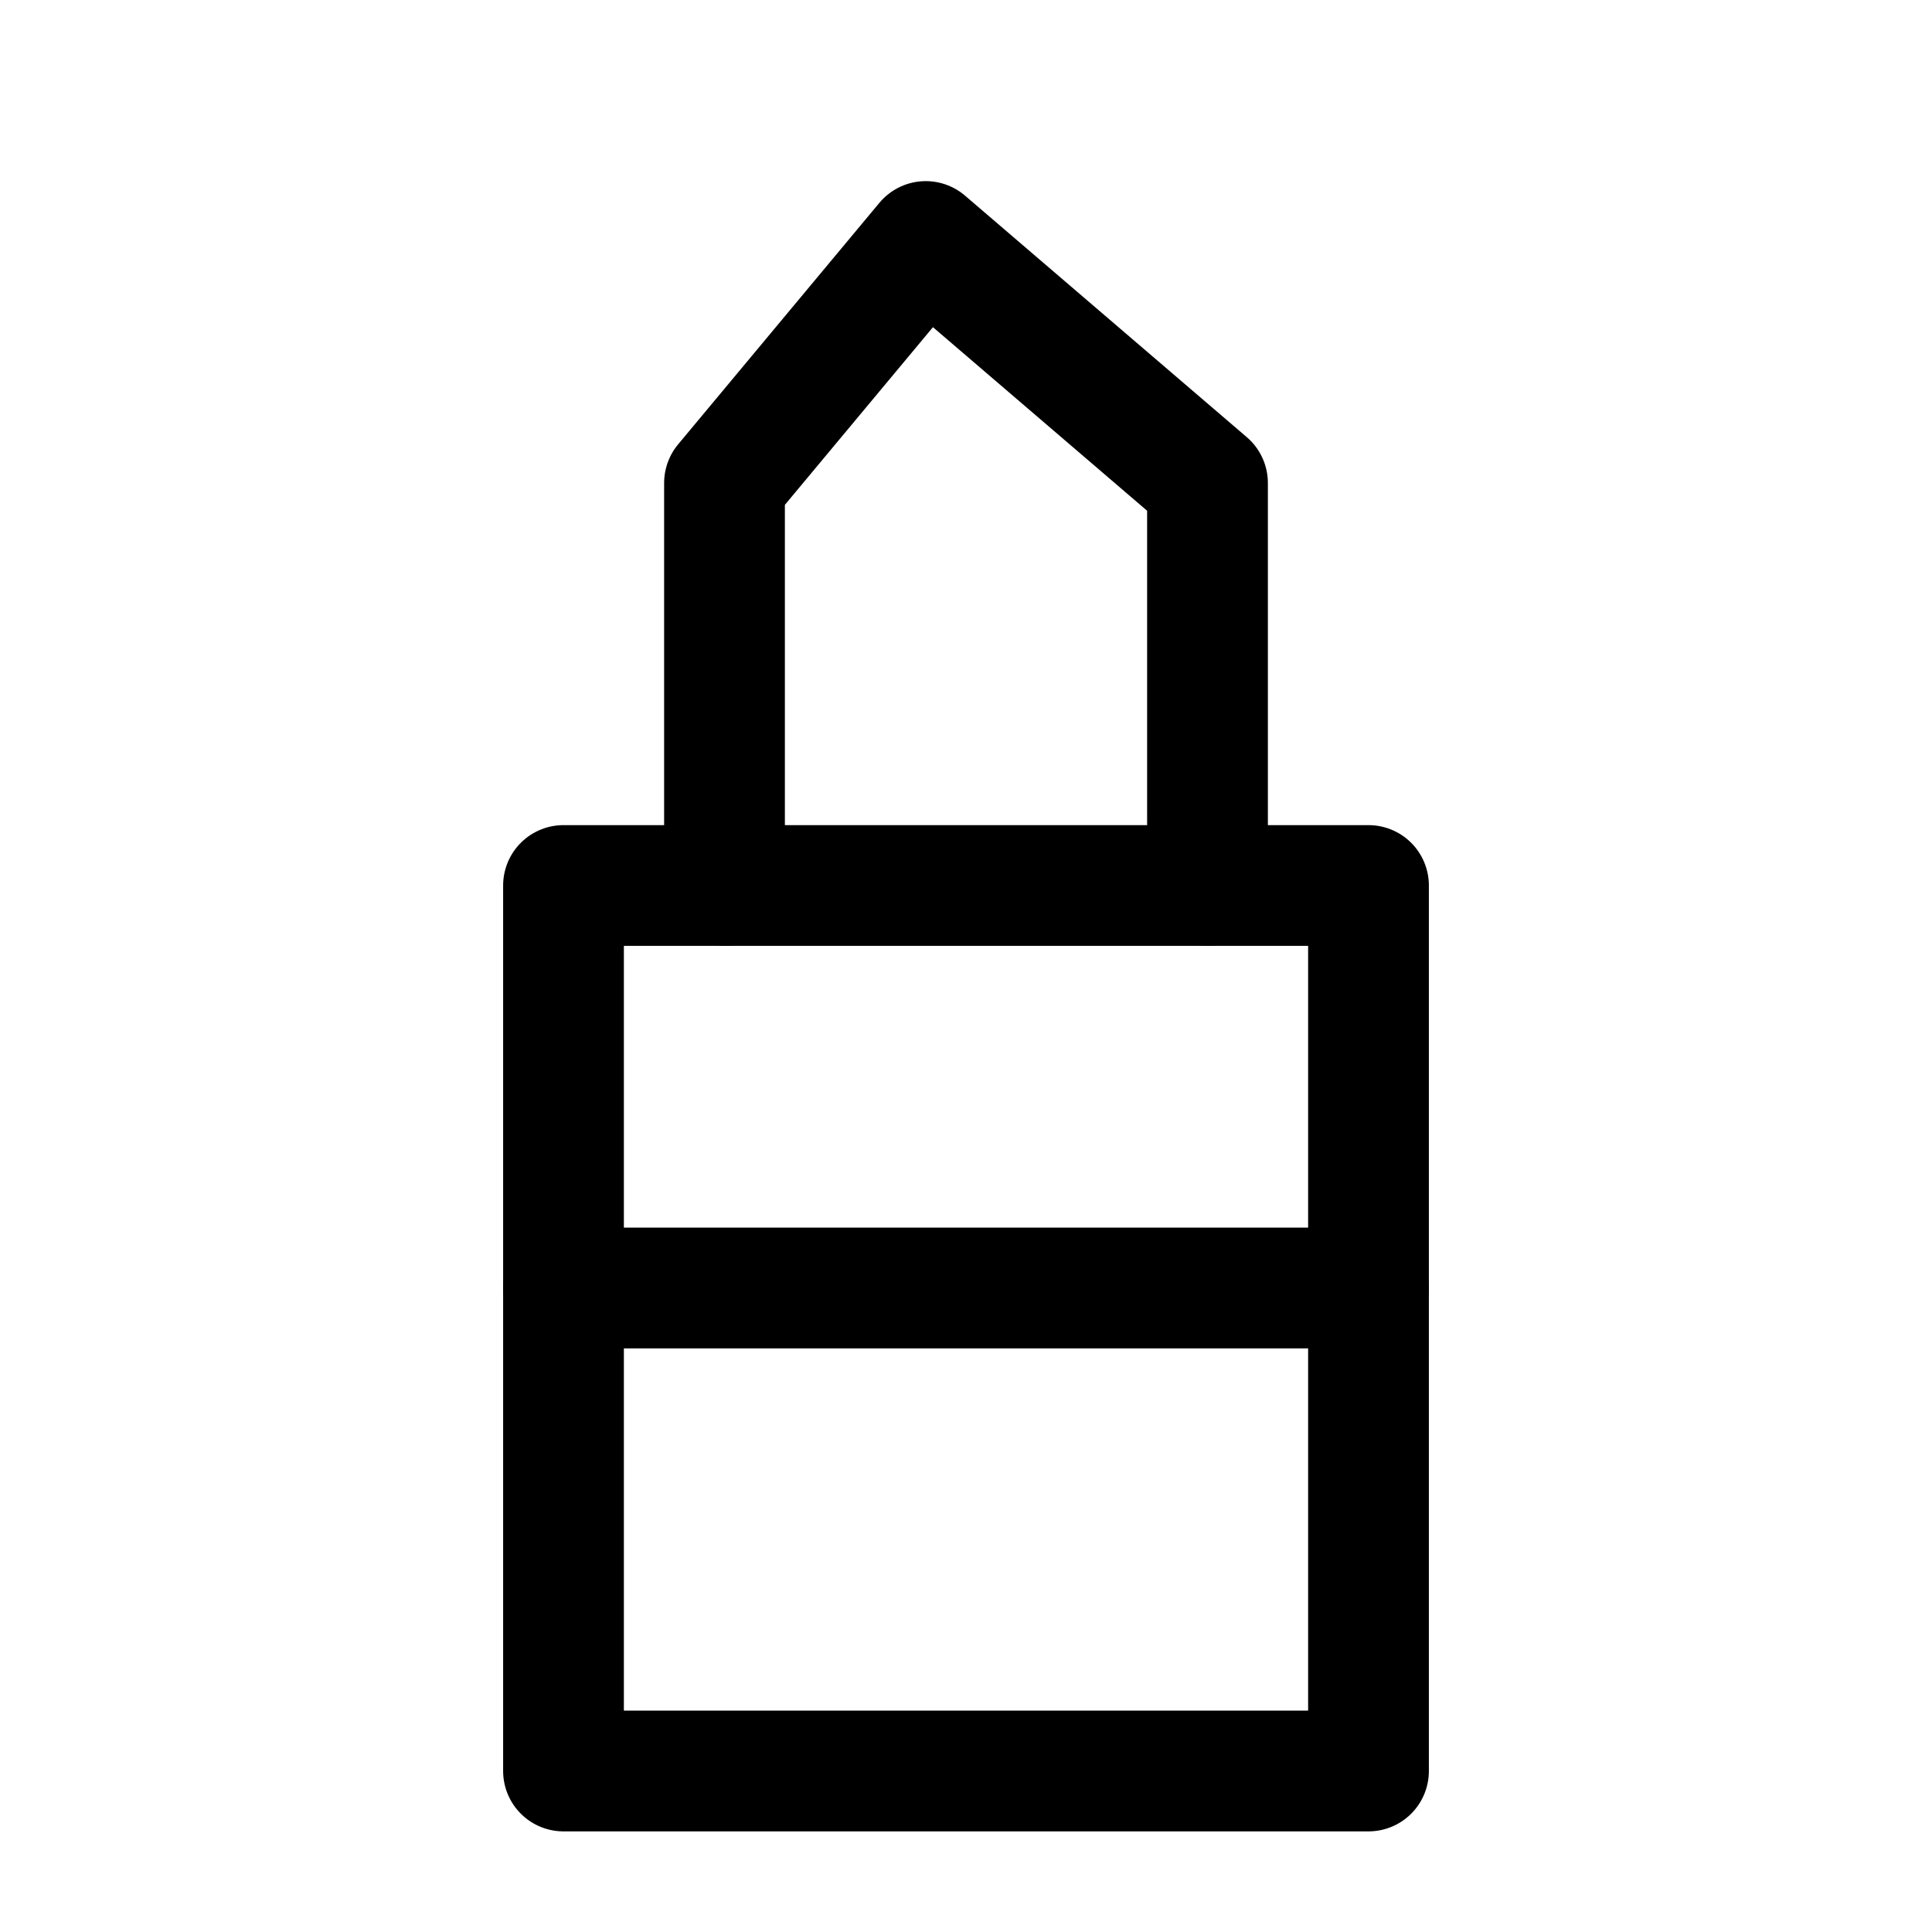
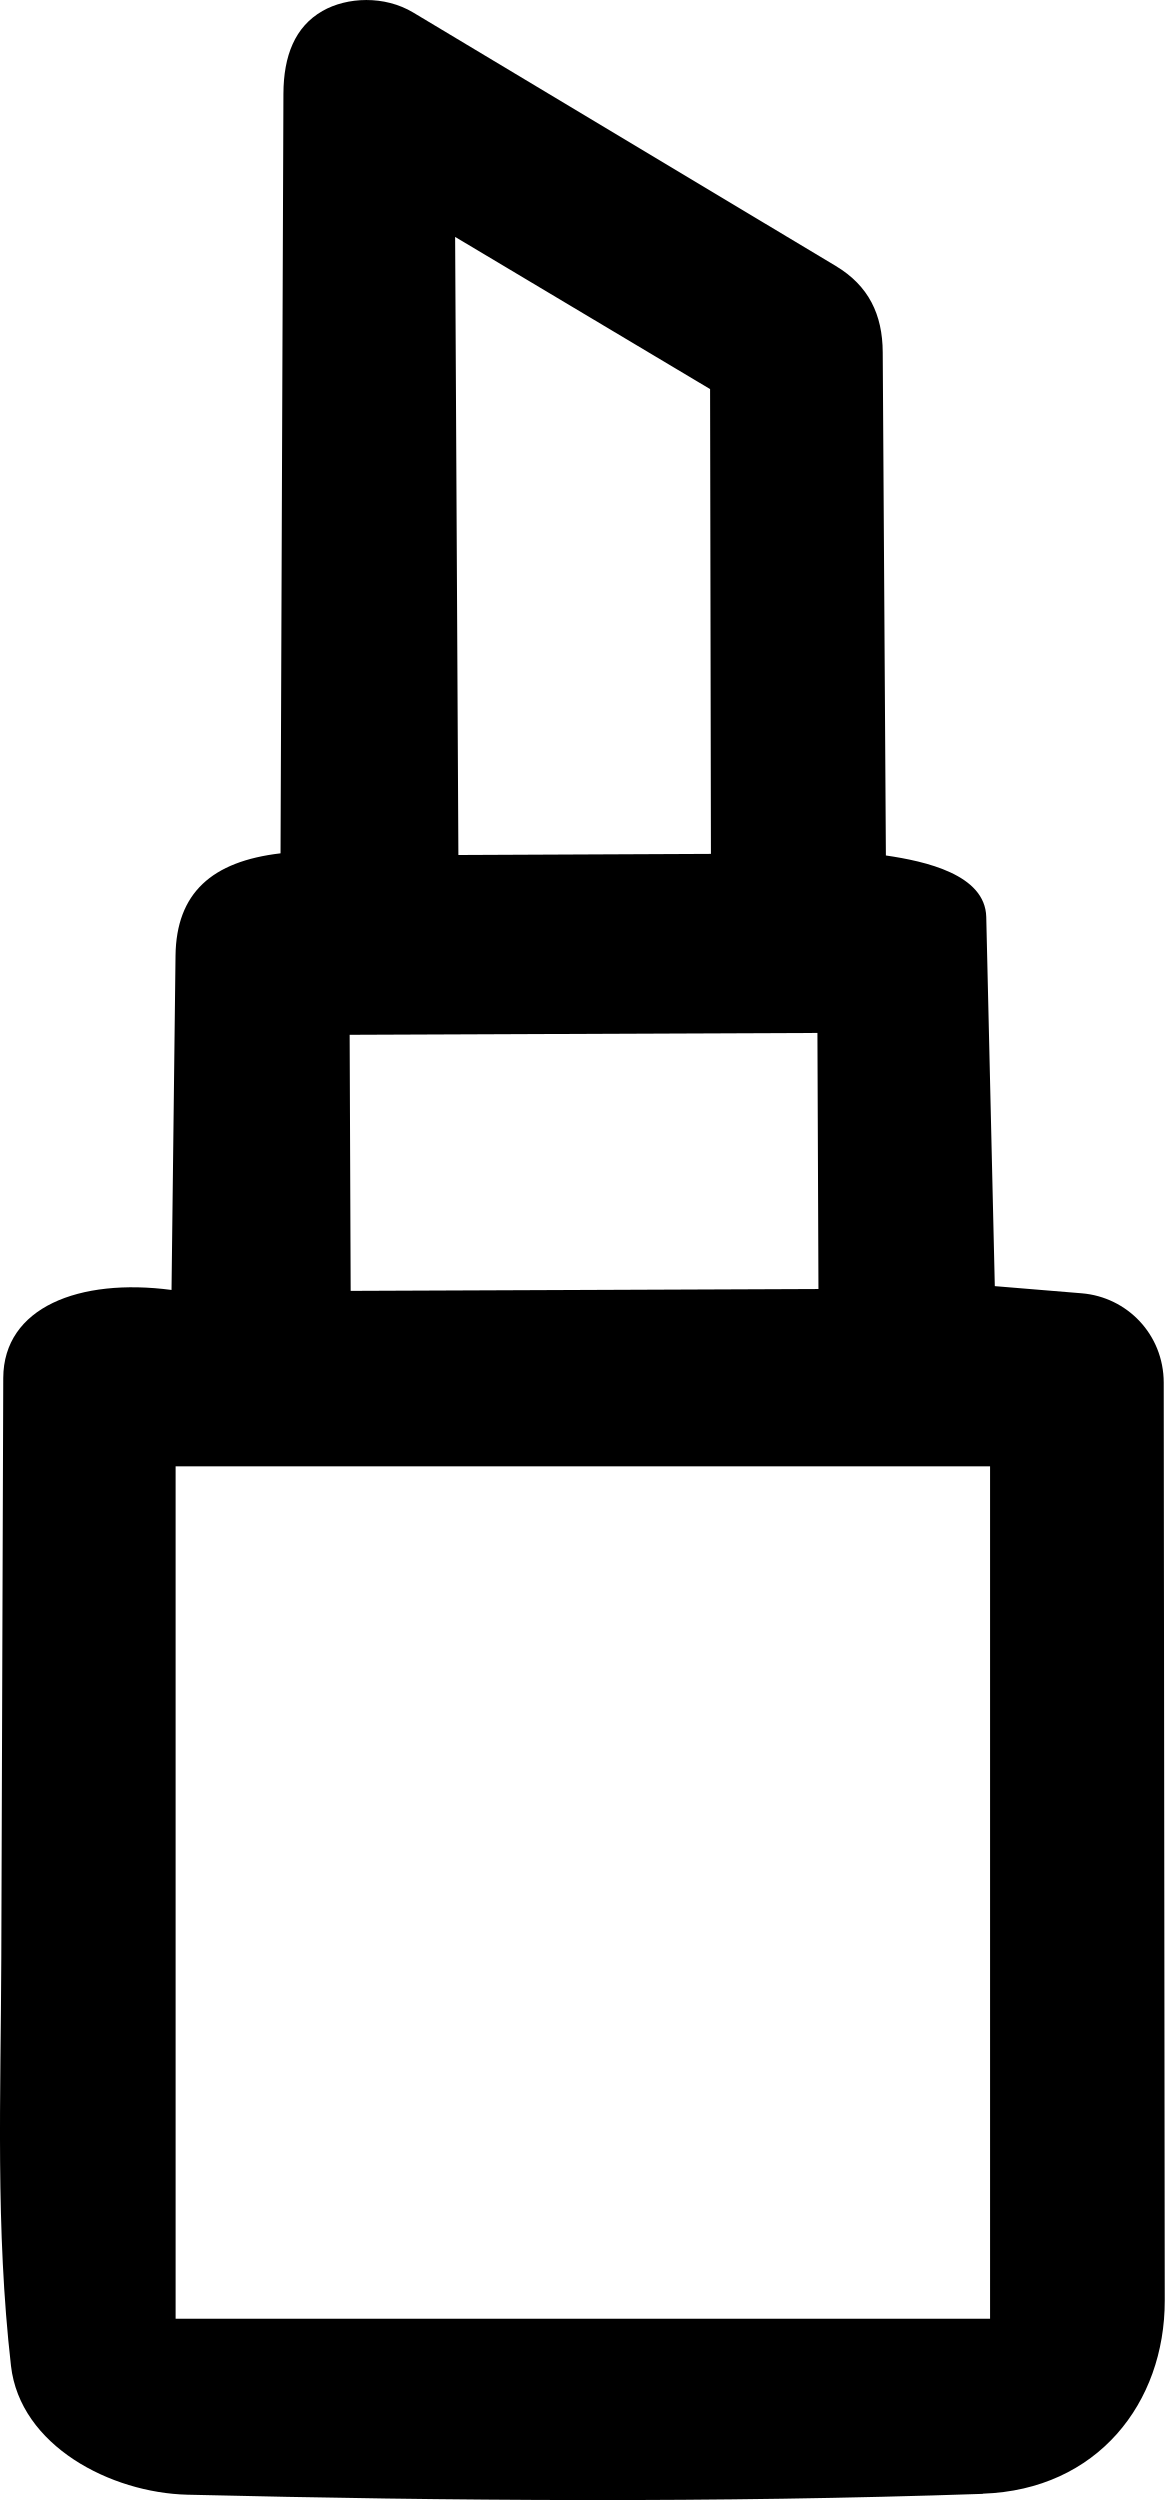
- <svg xmlns="http://www.w3.org/2000/svg" width="24" height="24" viewBox="0 0 24 24" fill="none" stroke="currentColor" stroke-width="1.5" stroke-linecap="round" stroke-linejoin="round">
-   <path d="M7 11h10v11H7z" />
-   <path d="M9 11V6l2.5-3L15 6v5" />
-   <path d="M7 16h10" />
+ <svg xmlns="http://www.w3.org/2000/svg" id="Layer_2" data-name="Layer 2" viewBox="0 0 125.23 268.77">
+   <g id="Layer_1-2" data-name="Layer 1">
+     <path d="M105.67,268.11c-28.95.98-56.91.77-85.53.09-8.24-.2-17.98-5.26-18.96-13.86-1.68-14.76-1.09-29.04-1.04-43.89l.21-62.31c.03-7.59,8.16-10.77,18.09-9.46l.43-35.93c.08-6.75,3.91-10.15,11.29-11.01l.31-81.68c.02-4.05,1.23-7.18,4.2-8.88,2.64-1.51,6.67-1.69,9.76.17l45.43,27.25c3.53,2.12,5.02,5.22,5.04,9.27l.34,54.1c4.24.62,10.68,2.04,10.79,6.61l.92,39.69,9.35.77c4.86.4,8.8,4.41,8.81,9.61l.11,98.68c.01,11-7.24,20.35-19.56,20.76ZM76.43,91.8l-.09-49.97-27.41-16.36.35,66.45,27.15-.12ZM87.88,111.05l-50.29.2.11,27.53,50.29-.2-.11-27.53ZM106.44,157.64H18.88v91.64h87.56v-91.64Z" />
+   </g>
</svg>
